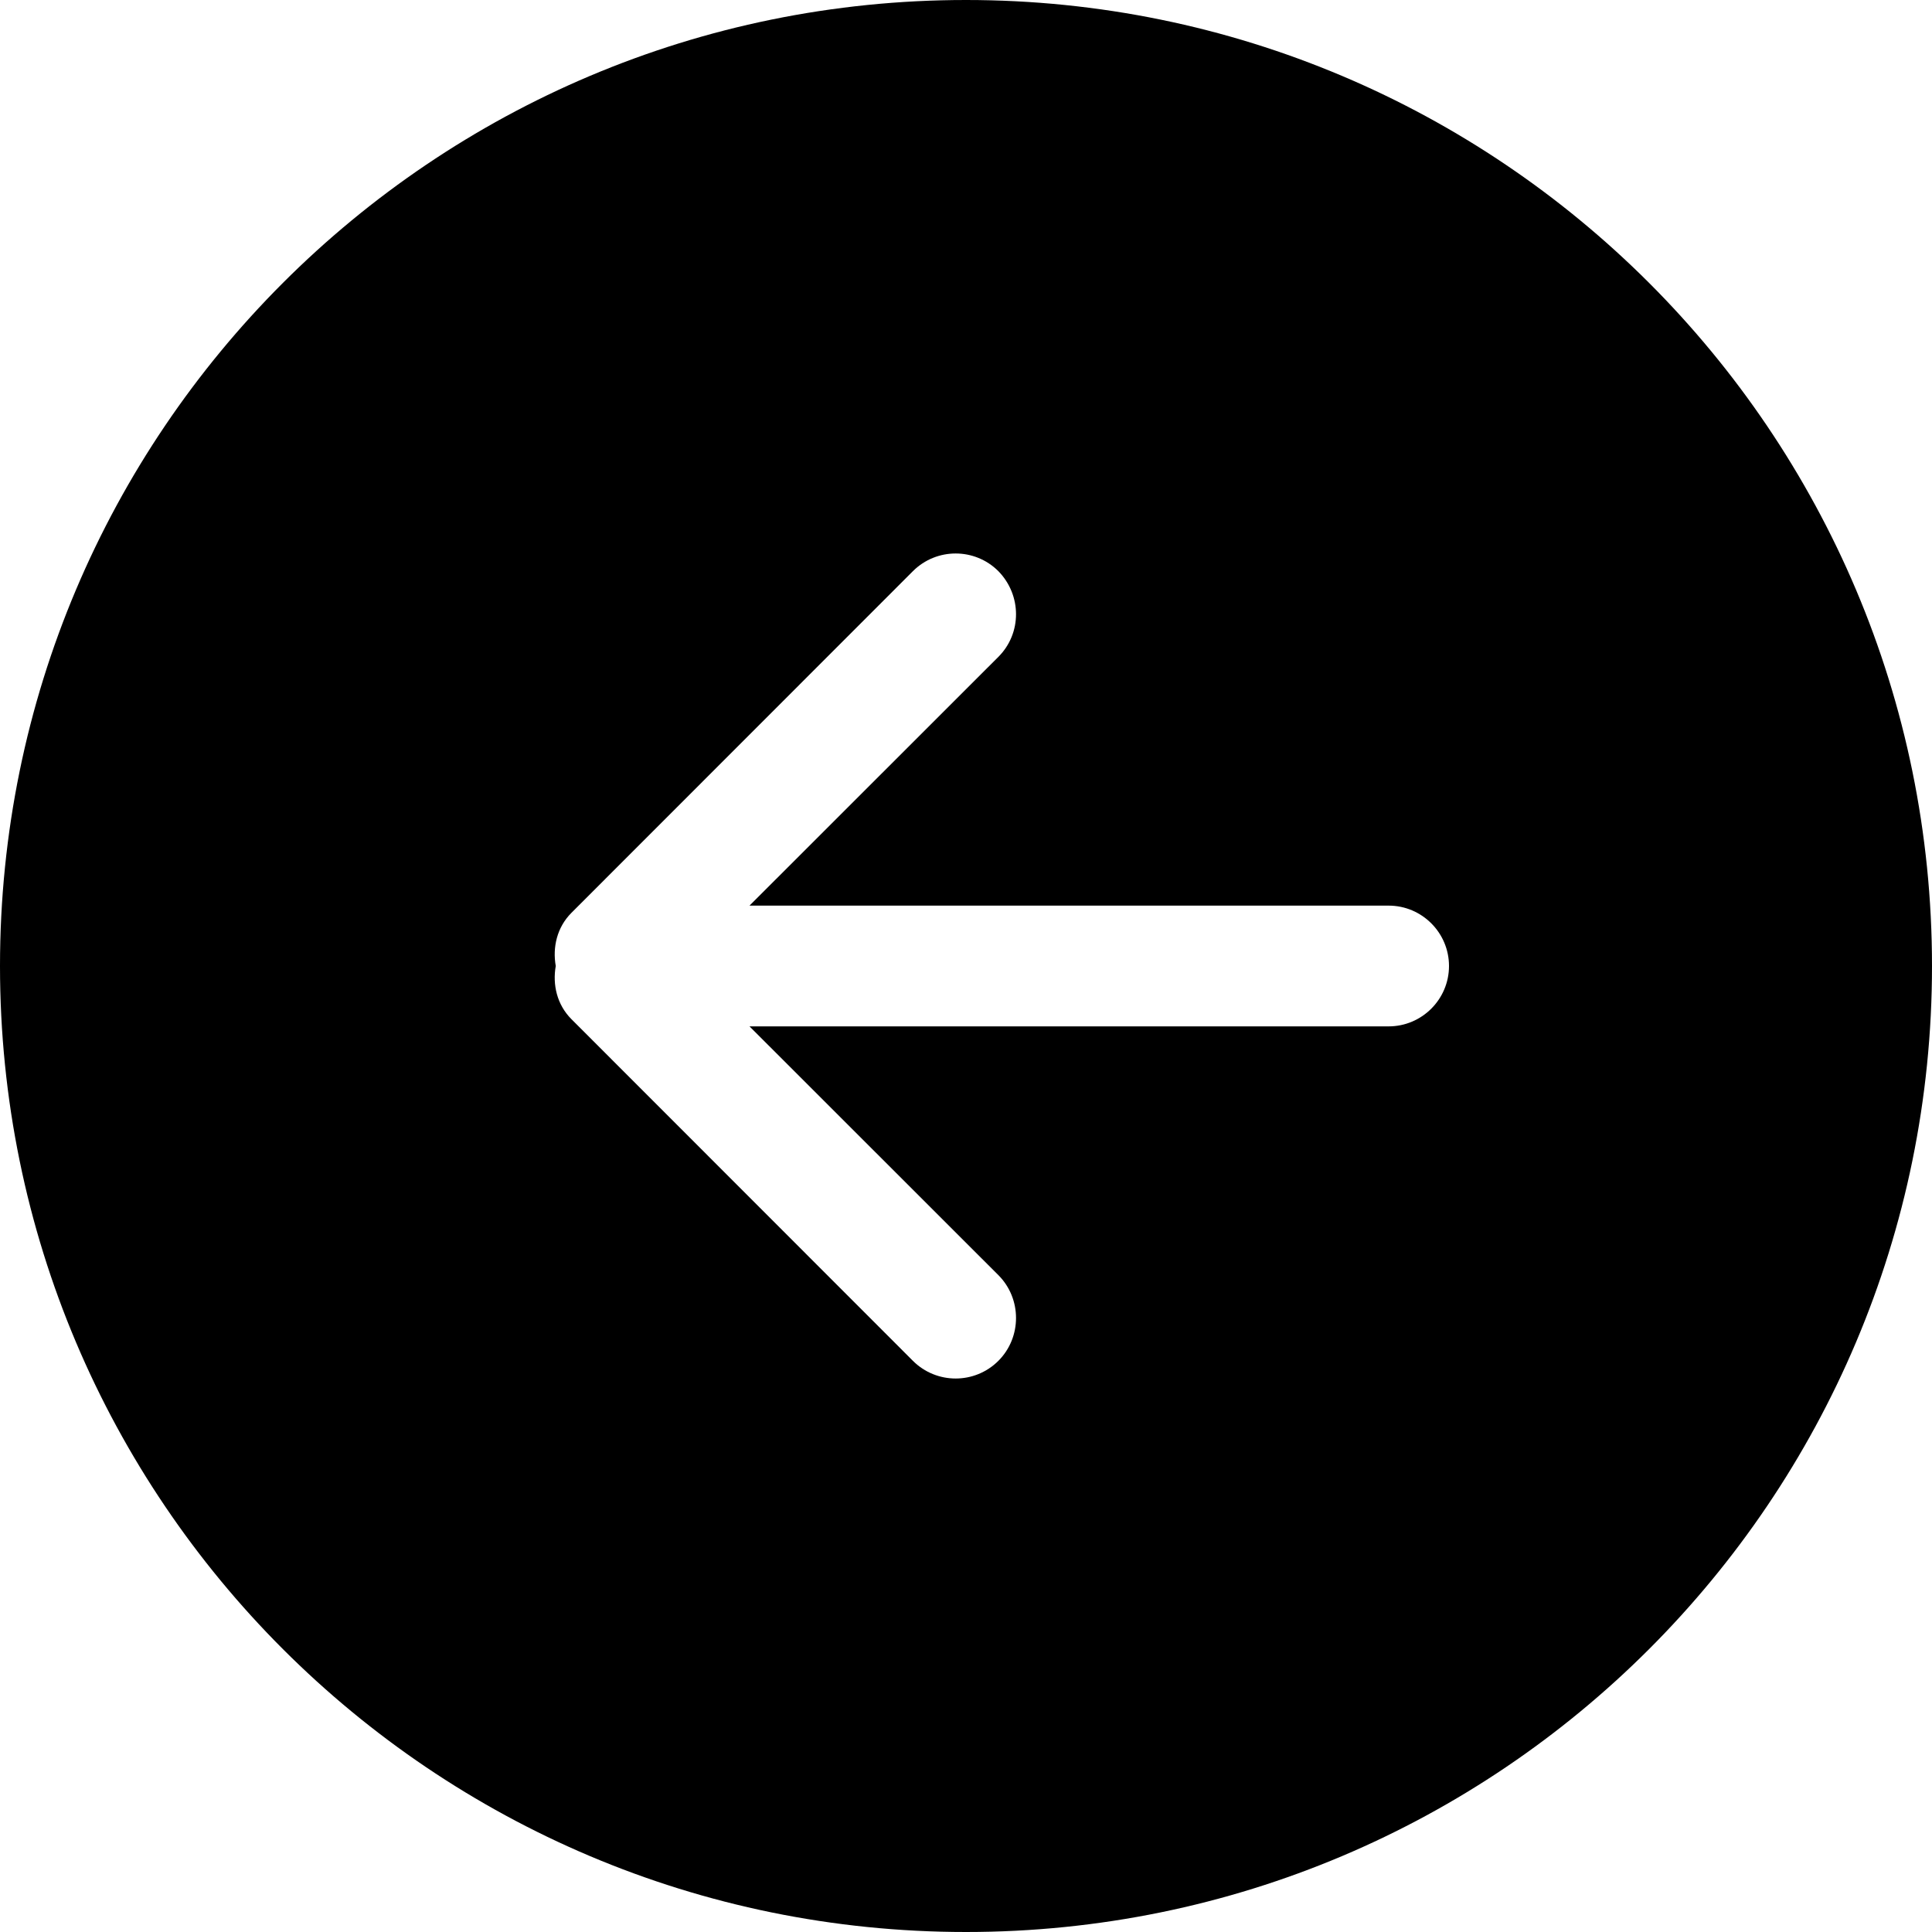
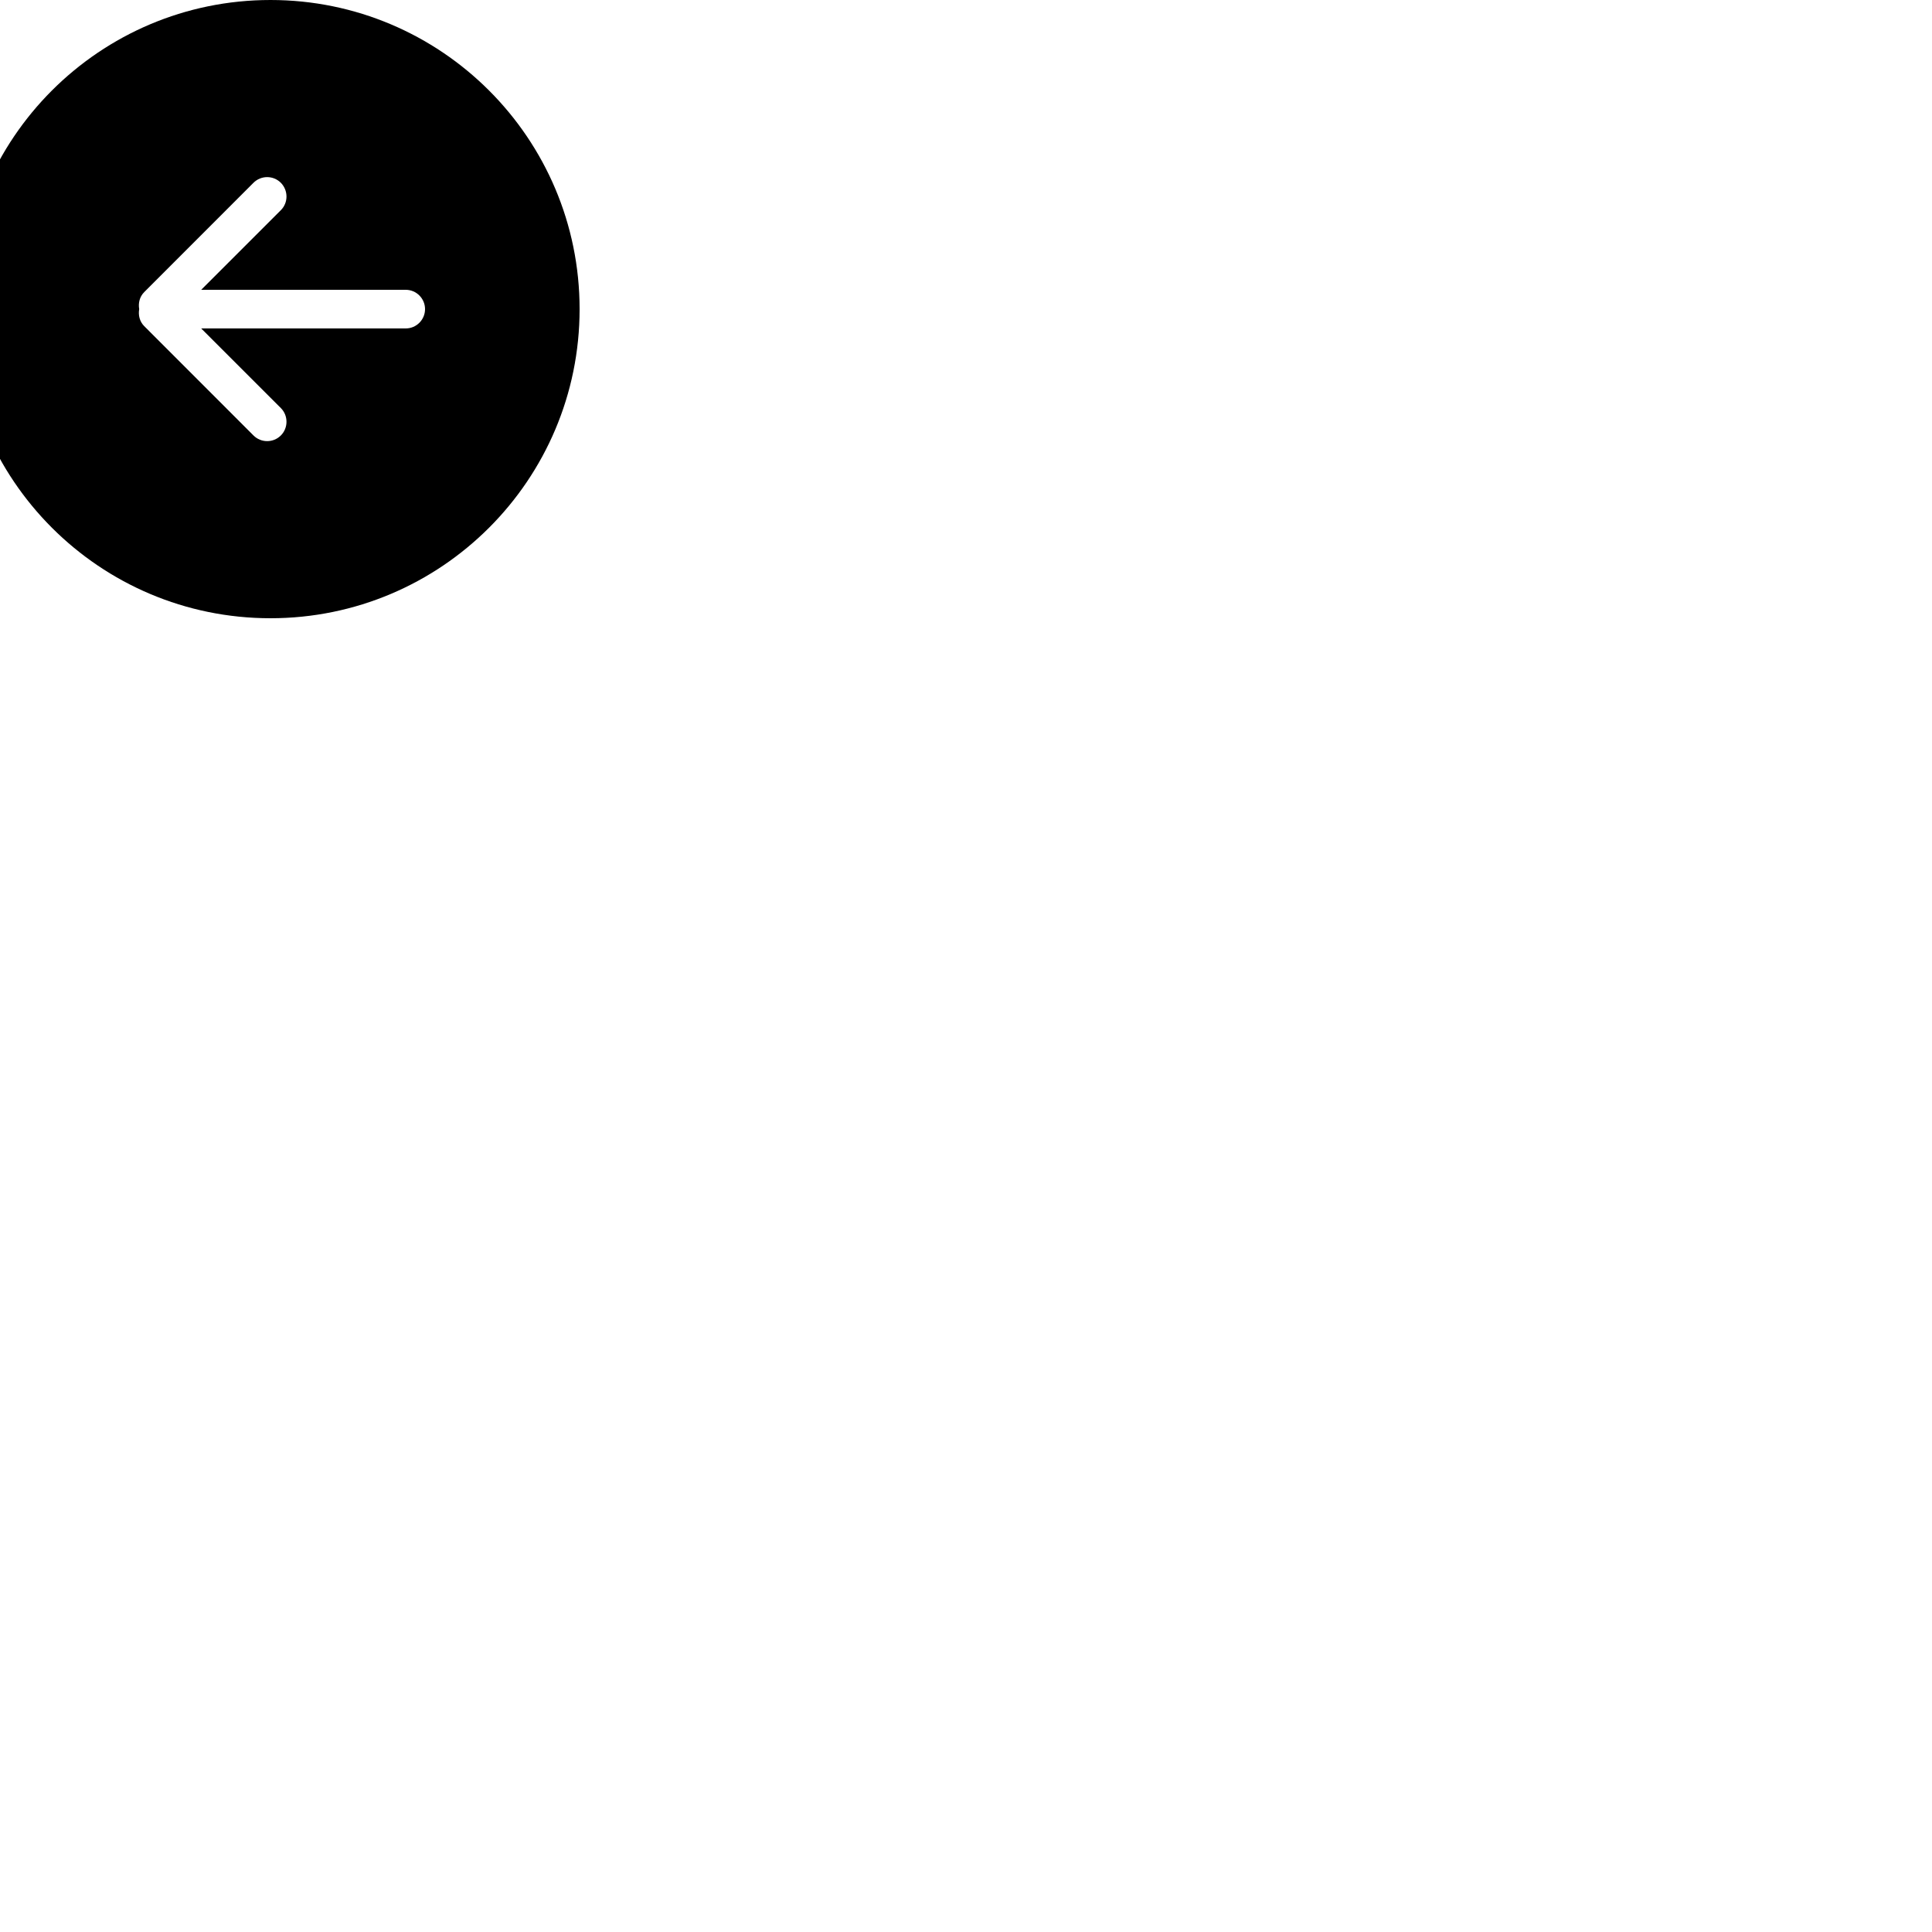
- <svg xmlns="http://www.w3.org/2000/svg" width="800px" height="800px" viewBox="0 0 32 32" version="1.1">
-   <g id="Page-1" stroke="none" stroke-width="1" fill="none" fill-rule="evenodd">
-     <g id="Icon-Set-Filled" transform="translate(-258, -1089)" fill="#000000">
-       <path d="M281,1106 L270.414,1106 L274.536,1110.12 C274.926,1110.51 274.926,1111.15 274.536,1111.54 C274.145,1111.93 273.512,1111.93 273.121,1111.54 L267.464,1105.88 C267.225,1105.64 267.15,1105.31 267.205,1105 C267.15,1104.69 267.225,1104.36 267.464,1104.12 L273.121,1098.46 C273.512,1098.07 274.145,1098.07 274.536,1098.46 C274.926,1098.86 274.926,1099.49 274.536,1099.88 L270.414,1104 L281,1104 C281.552,1104 282,1104.45 282,1105 C282,1105.55 281.552,1106 281,1106 L281,1106 Z M274,1089 C265.164,1089 258,1096.16 258,1105 C258,1113.84 265.164,1121 274,1121 C282.836,1121 290,1113.84 290,1105 C290,1096.16 282.836,1089 274,1089 L274,1089 Z" id="arrow-left-circle">
- 
- </path>
-     </g>
-   </g>
+ <svg xmlns="http://www.w3.org/2000/svg" width="100" height="100" viewBox="0 0 100 100">
+   <path fill="#000000" d="M21,17 L10.414,17 L14.536,21.12 C14.926,21.51 14.926,22.15 14.536,22.54 C14.145,22.93 13.512,22.93 13.121,22.54 L7.464,16.88 C7.225,16.64 7.15,16.31 7.205,16 C7.15,15.69 7.225,15.36 7.464,15.12 L13.121,9.46 C13.512,9.07 14.145,9.07 14.536,9.46 C14.926,9.86 14.926,10.49 14.536,10.88 L10.414,15 L21,15 C21.552,15 22,15.45 22,16 C22,16.55 21.552,17 21,17 Z M14,0 C5.164,0 -2,7.16 -2,16 C-2,24.84 5.164,32 14,32 C22.836,32 30,24.84 30,16 C30,7.16 22.836,0 14,0 Z" />
</svg>
